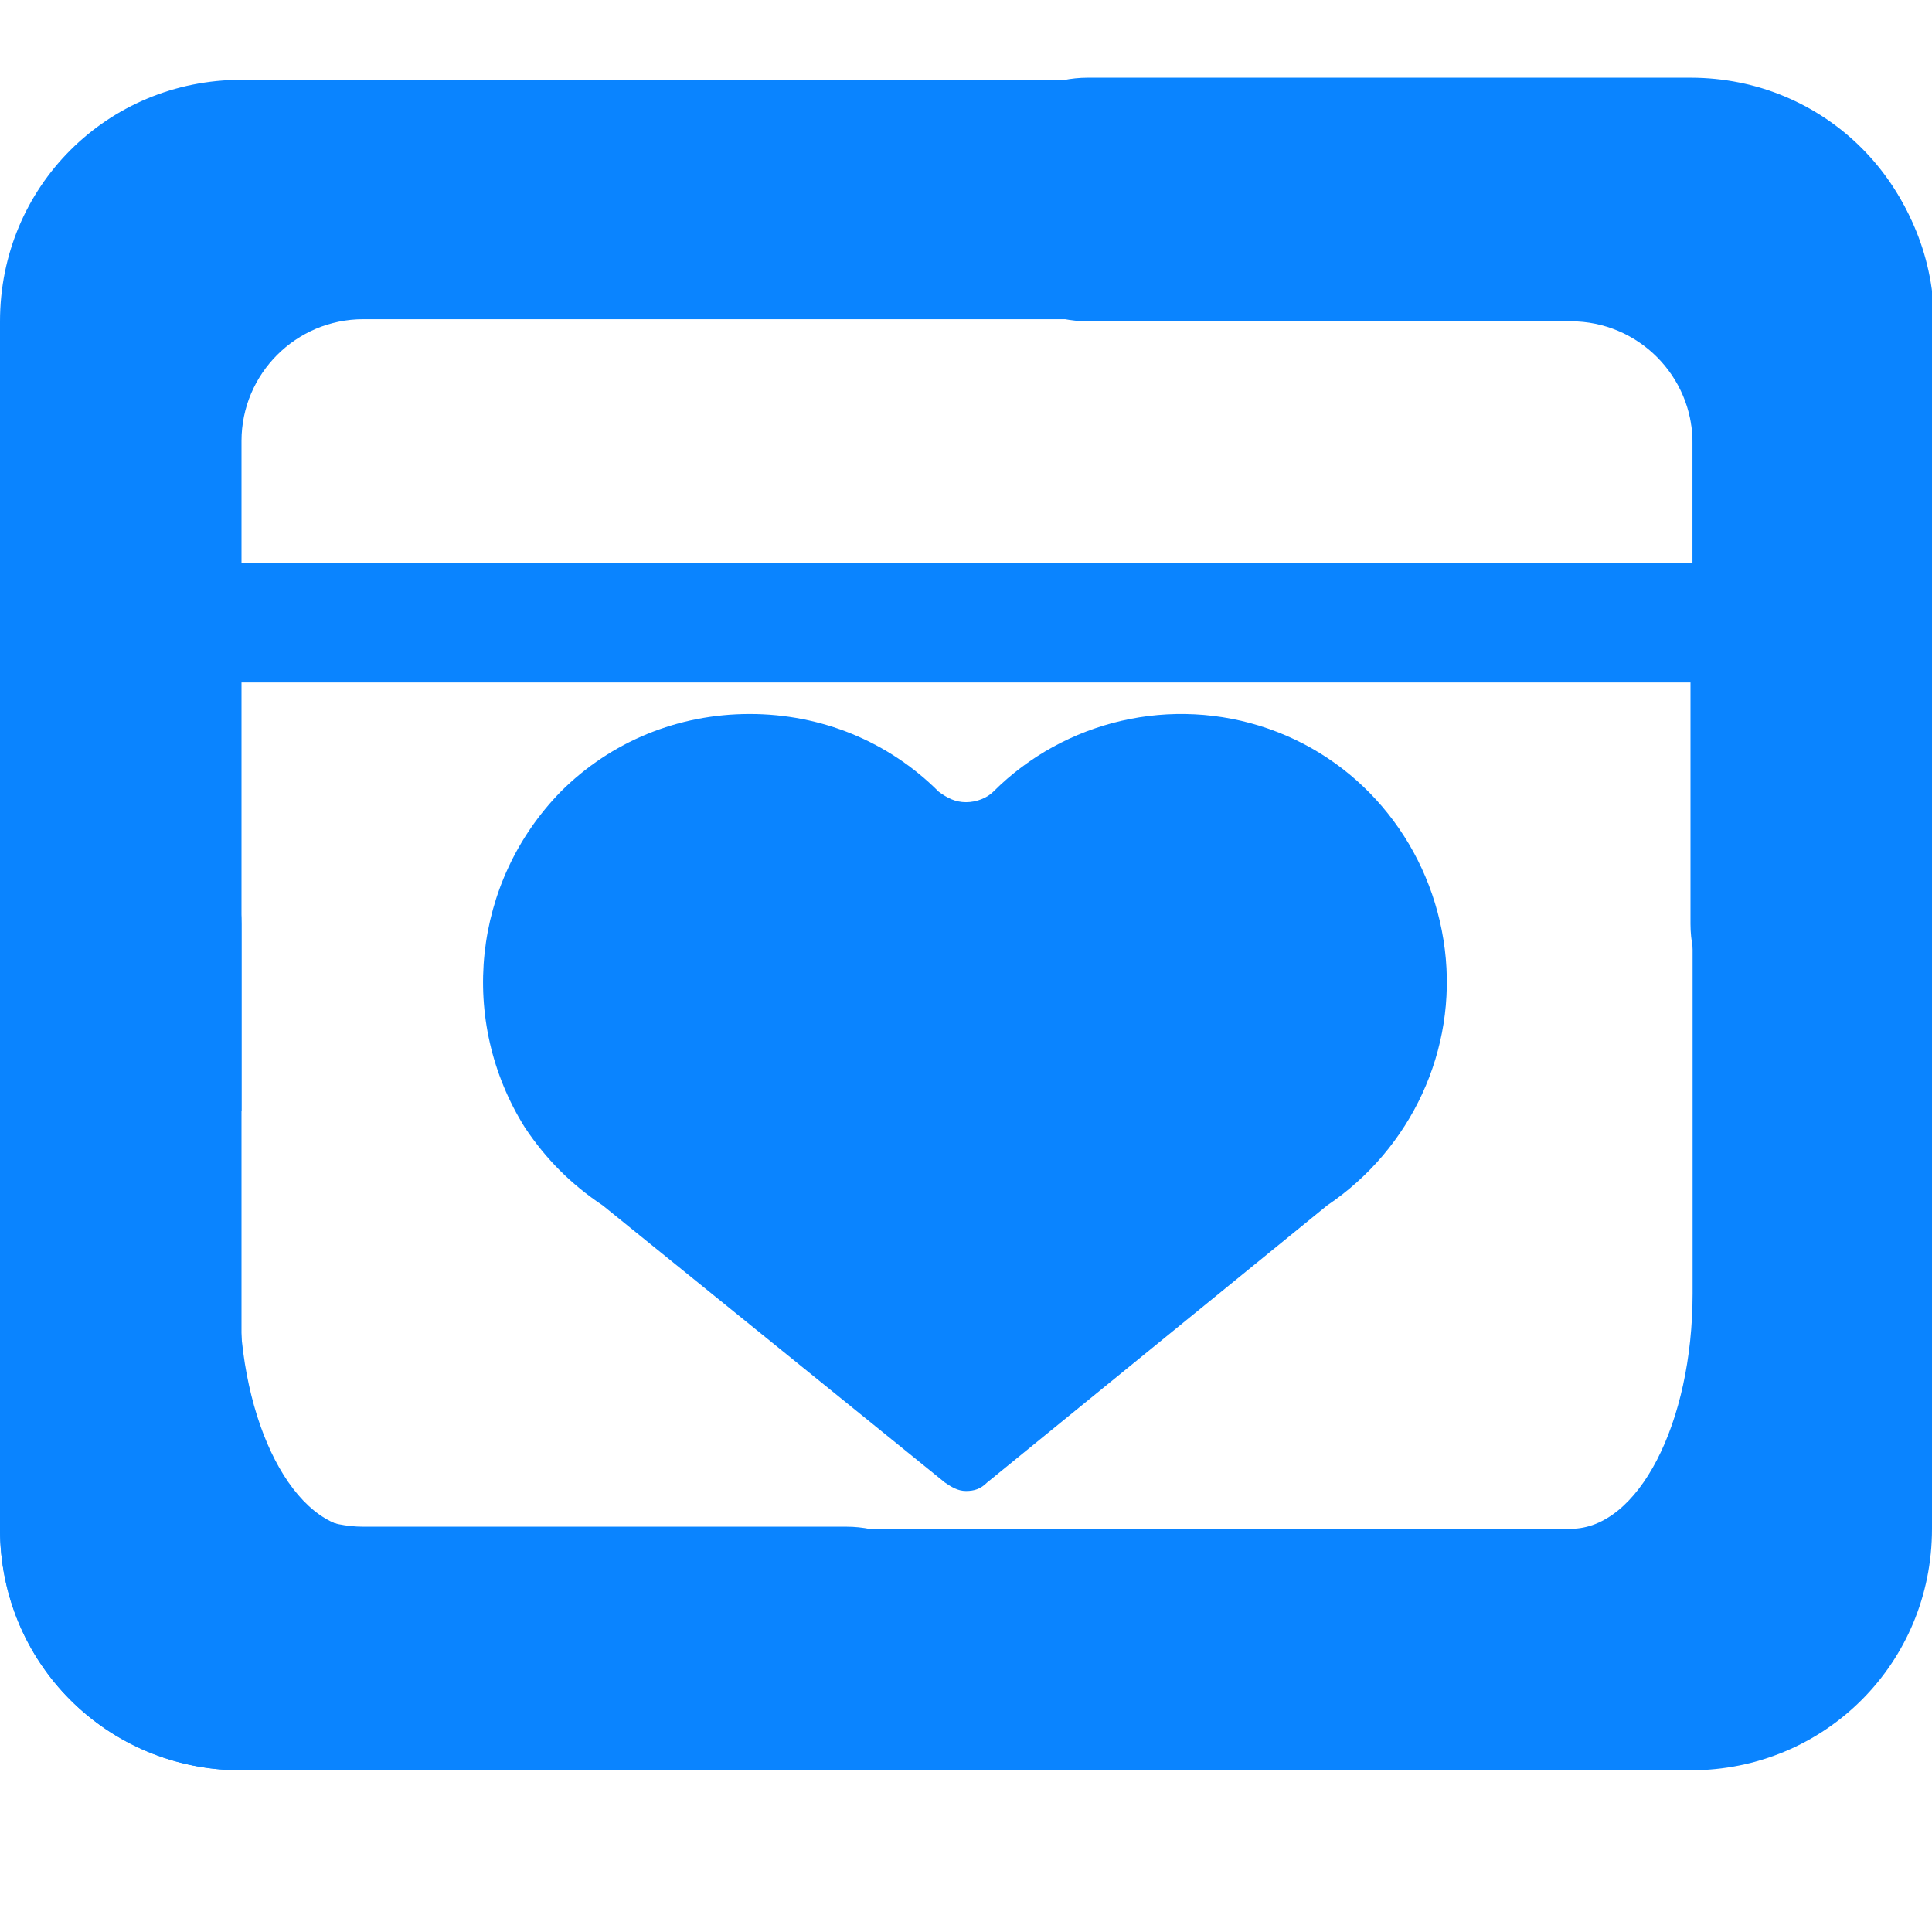
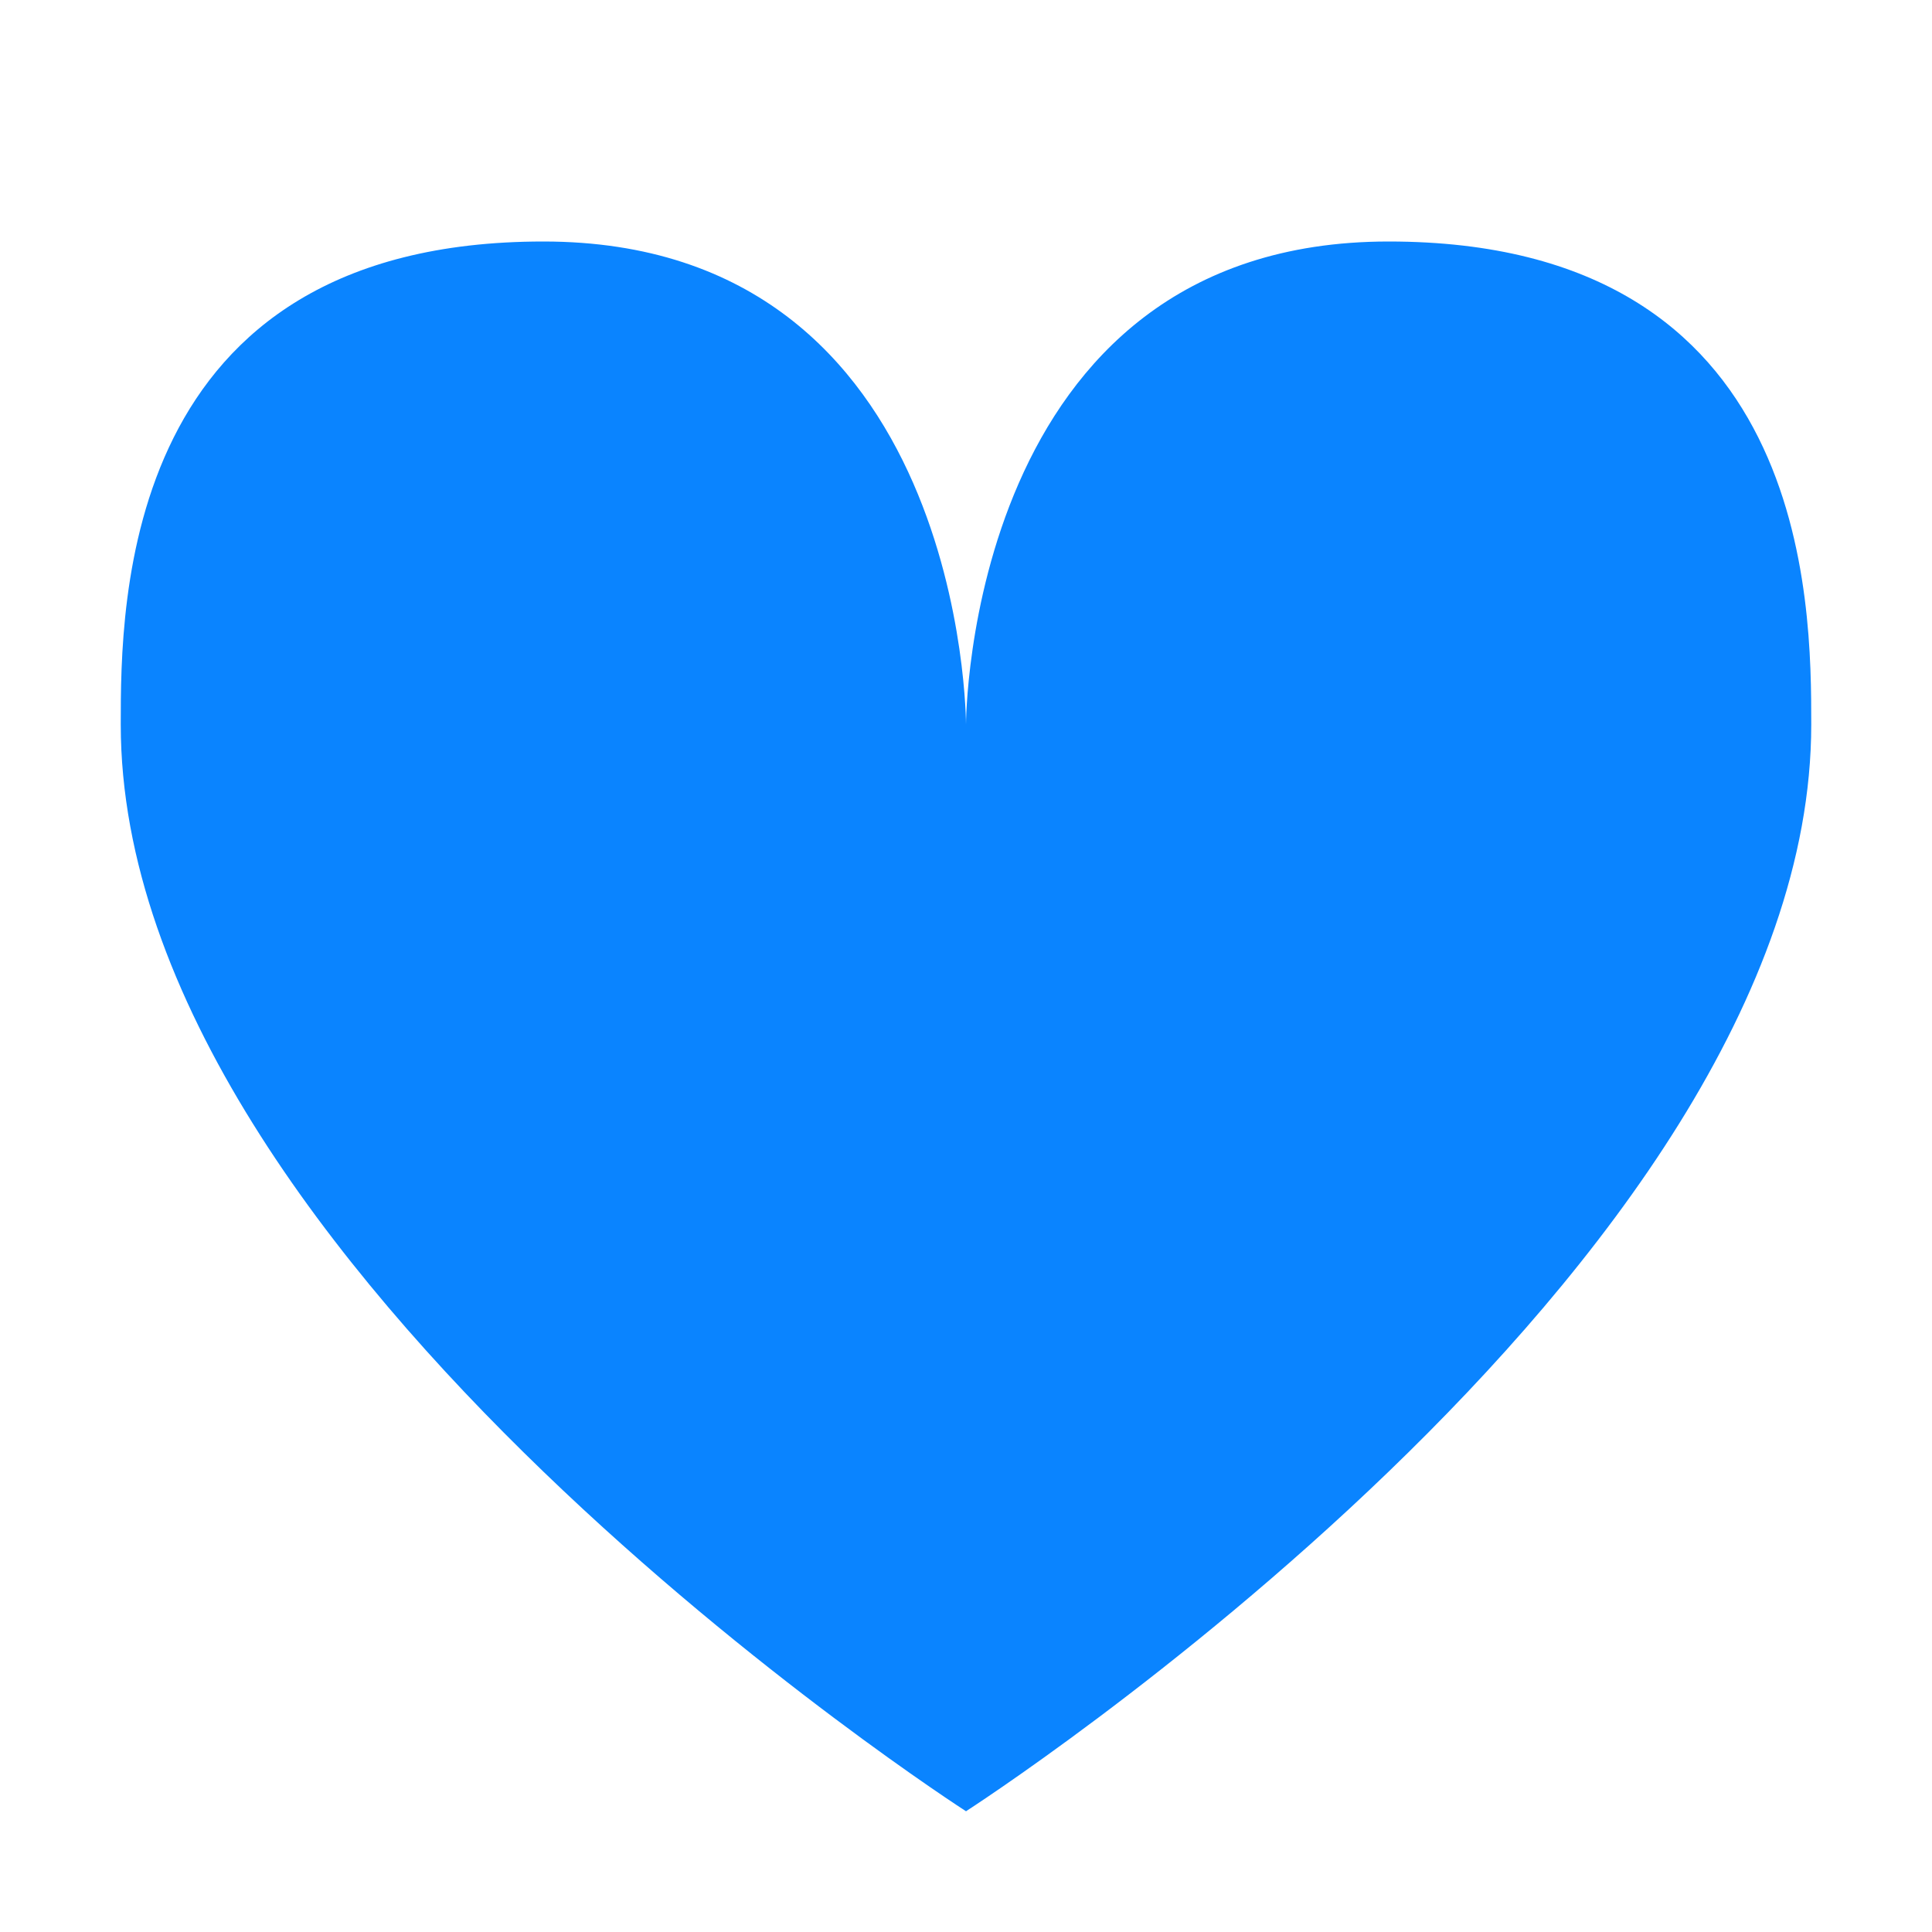
- <svg xmlns="http://www.w3.org/2000/svg" width="16" height="16" viewBox="0 0 92 92">
-   <style>.st0{fill:#0A84FF;}</style>
-   <path class="st0" d="M80.5 3.8h-69C5.1 3.8 0 8.9 0 15.3v57.5c0 6.4 5.1 11.5 11.5 11.5h28.8c3.2 0 5.8-2.6 5.8-5.8 0-3.2-2.6-5.8-5.8-5.8h-23c-3.2 0-5.8-2.6-5.8-5.8V32.5h69V44c0 3.2 2.6 5.8 5.8 5.8s5.8-2.6 5.8-5.8V15.2C92 8.9 86.9 3.8 80.5 3.8zm0 23h-69V21c0-3.2 2.6-5.8 5.8-5.8h57.5c3.2 0 5.8 2.6 5.8 5.8v5.8z" />
-   <path class="st0" d="M11.5 52.9V44c0-3.2-2.6-5.8-5.8-5.8S0 40.8 0 44v28.8c0 6.4 5.1 11.5 11.5 11.5h69c6.4 0 11.5-5.1 11.5-11.5V15.2c0-6.4-5.1-11.5-11.5-11.5H51.8c-3.2 0-5.8 2.6-5.8 5.8 0 3.2 2.6 5.8 5.8 5.8h23c3.2 0 5.8 2.6 5.8 5.8v40.5c0 6.2-2.6 11.2-5.8 11.2H17.2c-3.2 0-5.8-5-5.8-11.2v-8.7z" />
-   <path class="st0" d="M47.3 37.7c-.3.3-.8.5-1.3.5s-.9-.2-1.3-.5c-2.4-2.4-5.6-3.7-9-3.7s-6.6 1.3-9 3.7c-4.2 4.3-4.9 10.9-1.7 16 1 1.5 2.2 2.7 3.7 3.7L45 70.6c.3.2.6.4 1 .4s.7-.1 1-.4l16.2-13.2c4-2.7 6.2-7.4 5.6-12.2s-3.8-8.9-8.4-10.5-9.7-.4-13.1 3z" />
+ <svg xmlns="http://www.w3.org/2000/svg" width="16" height="16" viewBox="0 0 16 16">
+   <path fill="#0A84FF" d="M8,6s0-4,3.5-4S15,5,15,6c0,4.5-7,9-7,9Z" />
+   <path fill="#0A84FF" d="M8,6S8,2,4.5,2,1,5,1,6c0,4.5,7,9,7,9L9,9Z" />
</svg>
